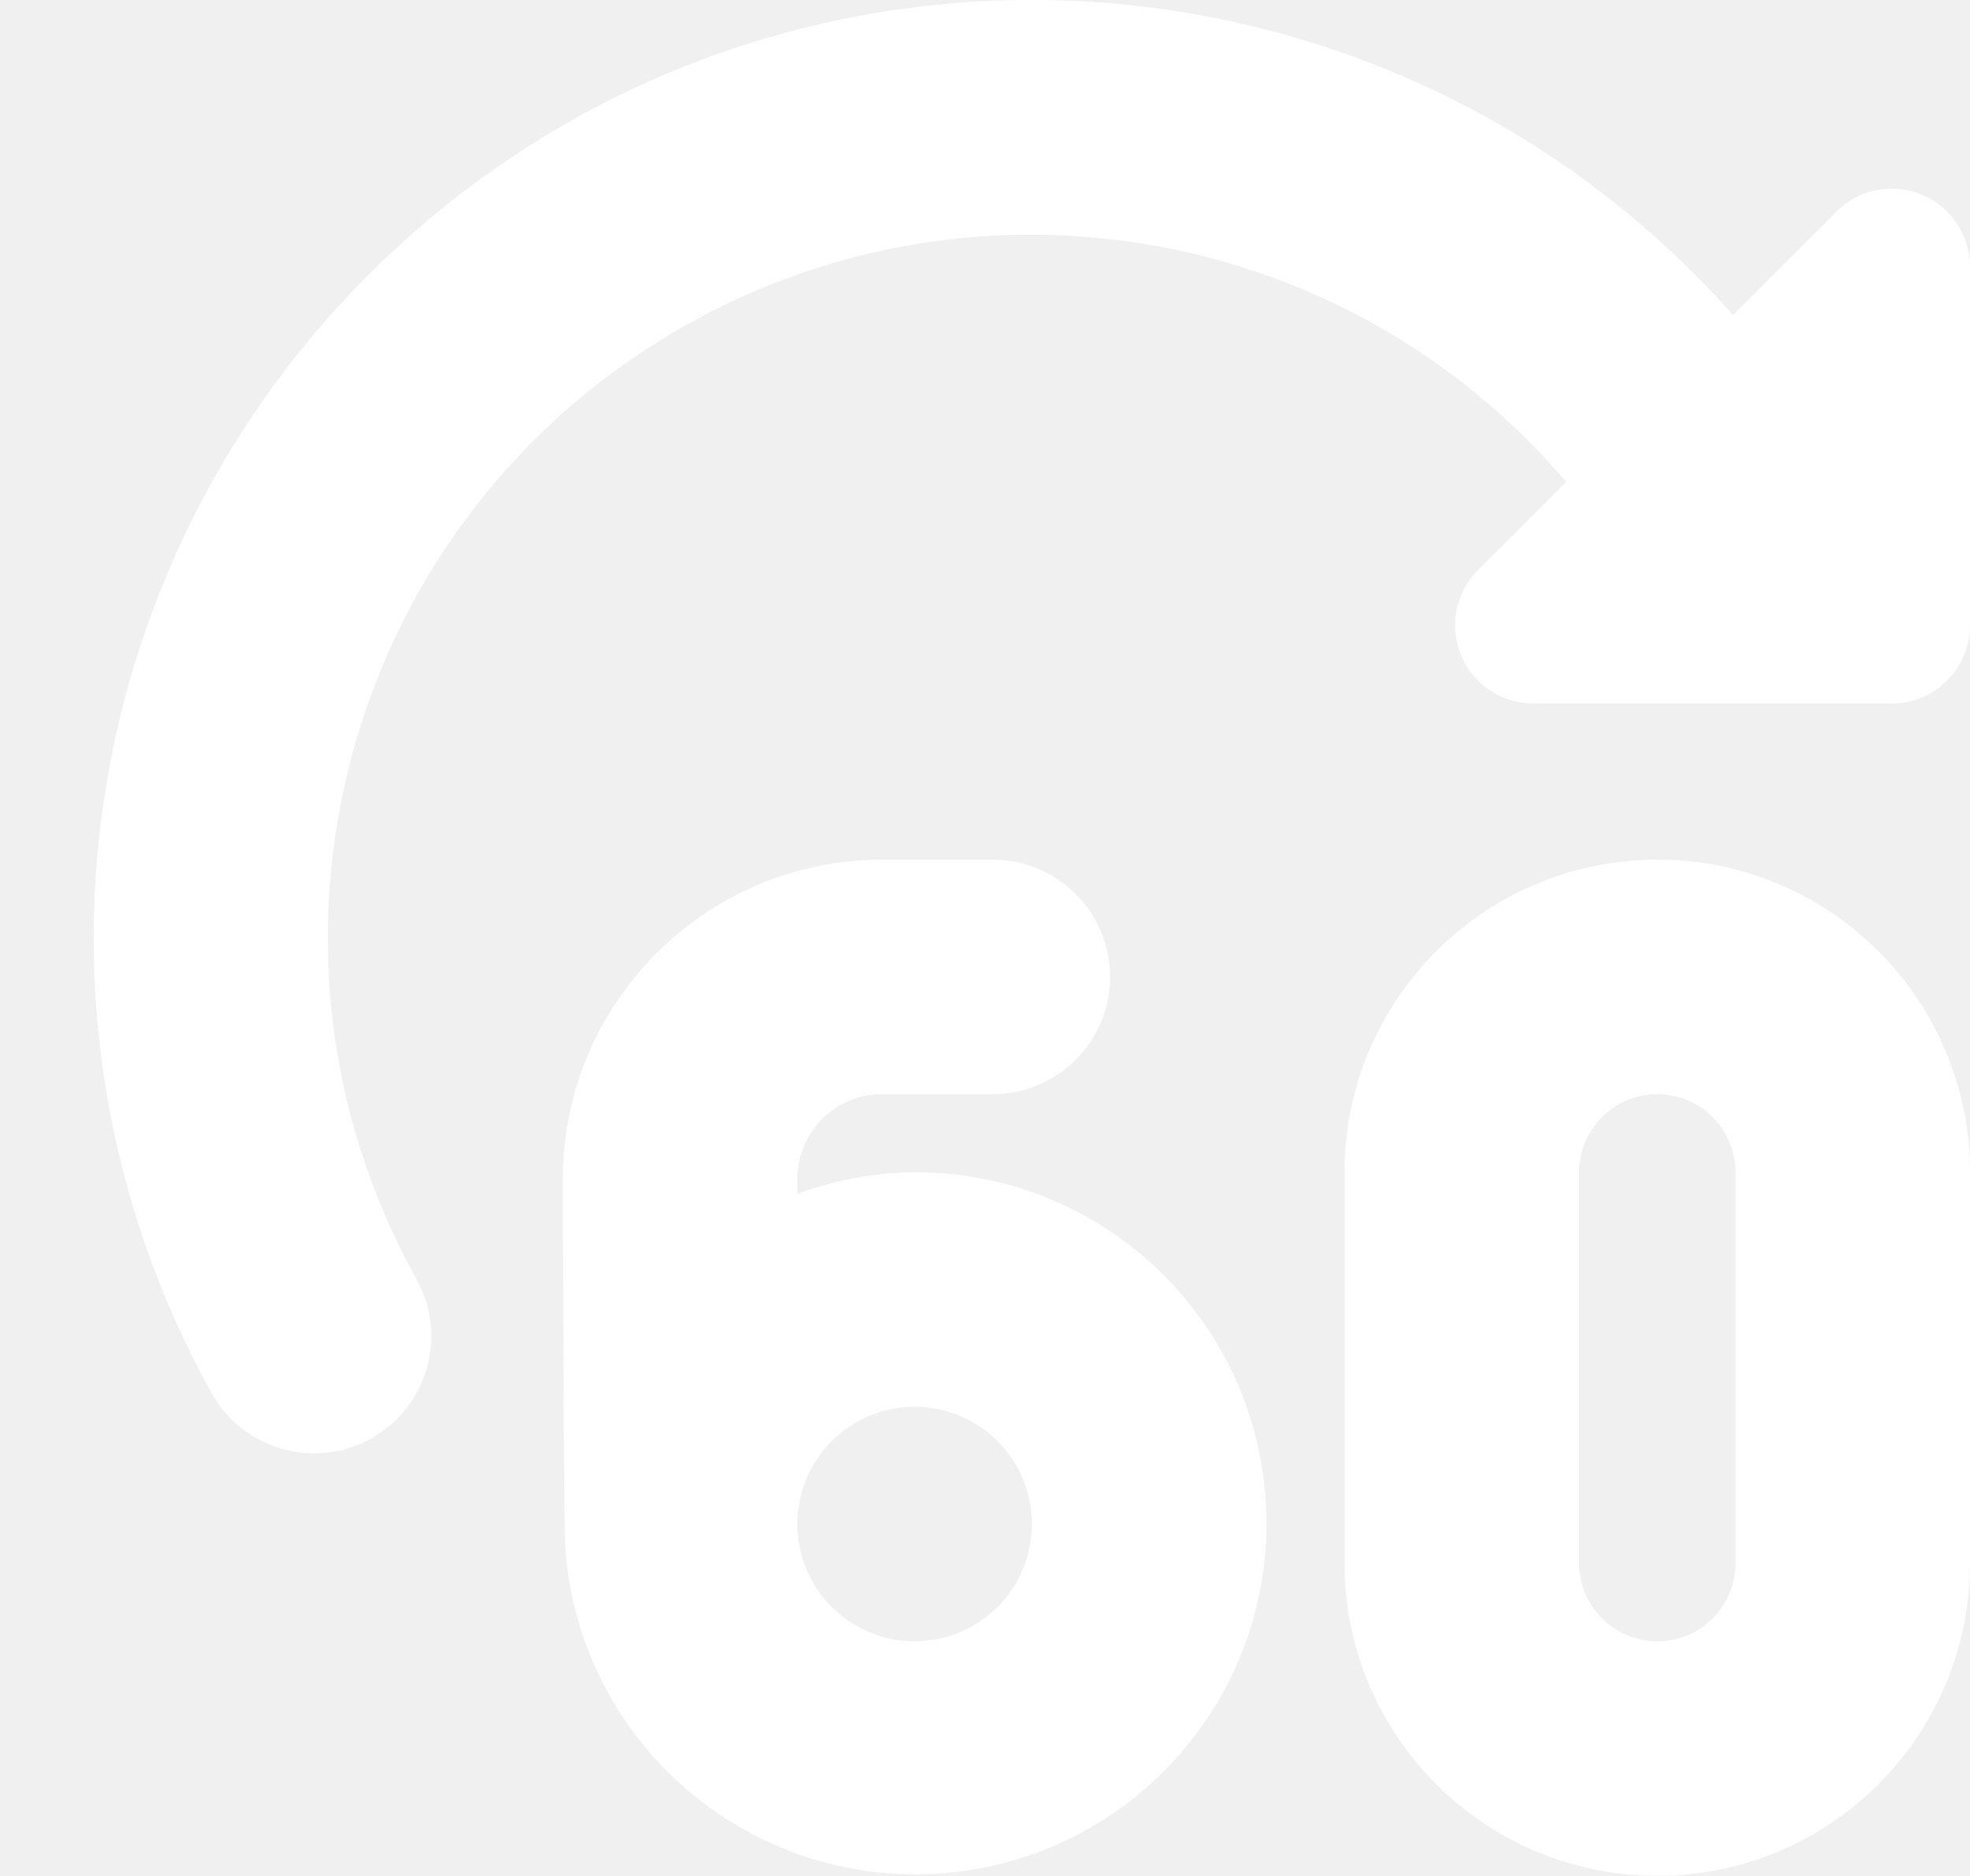
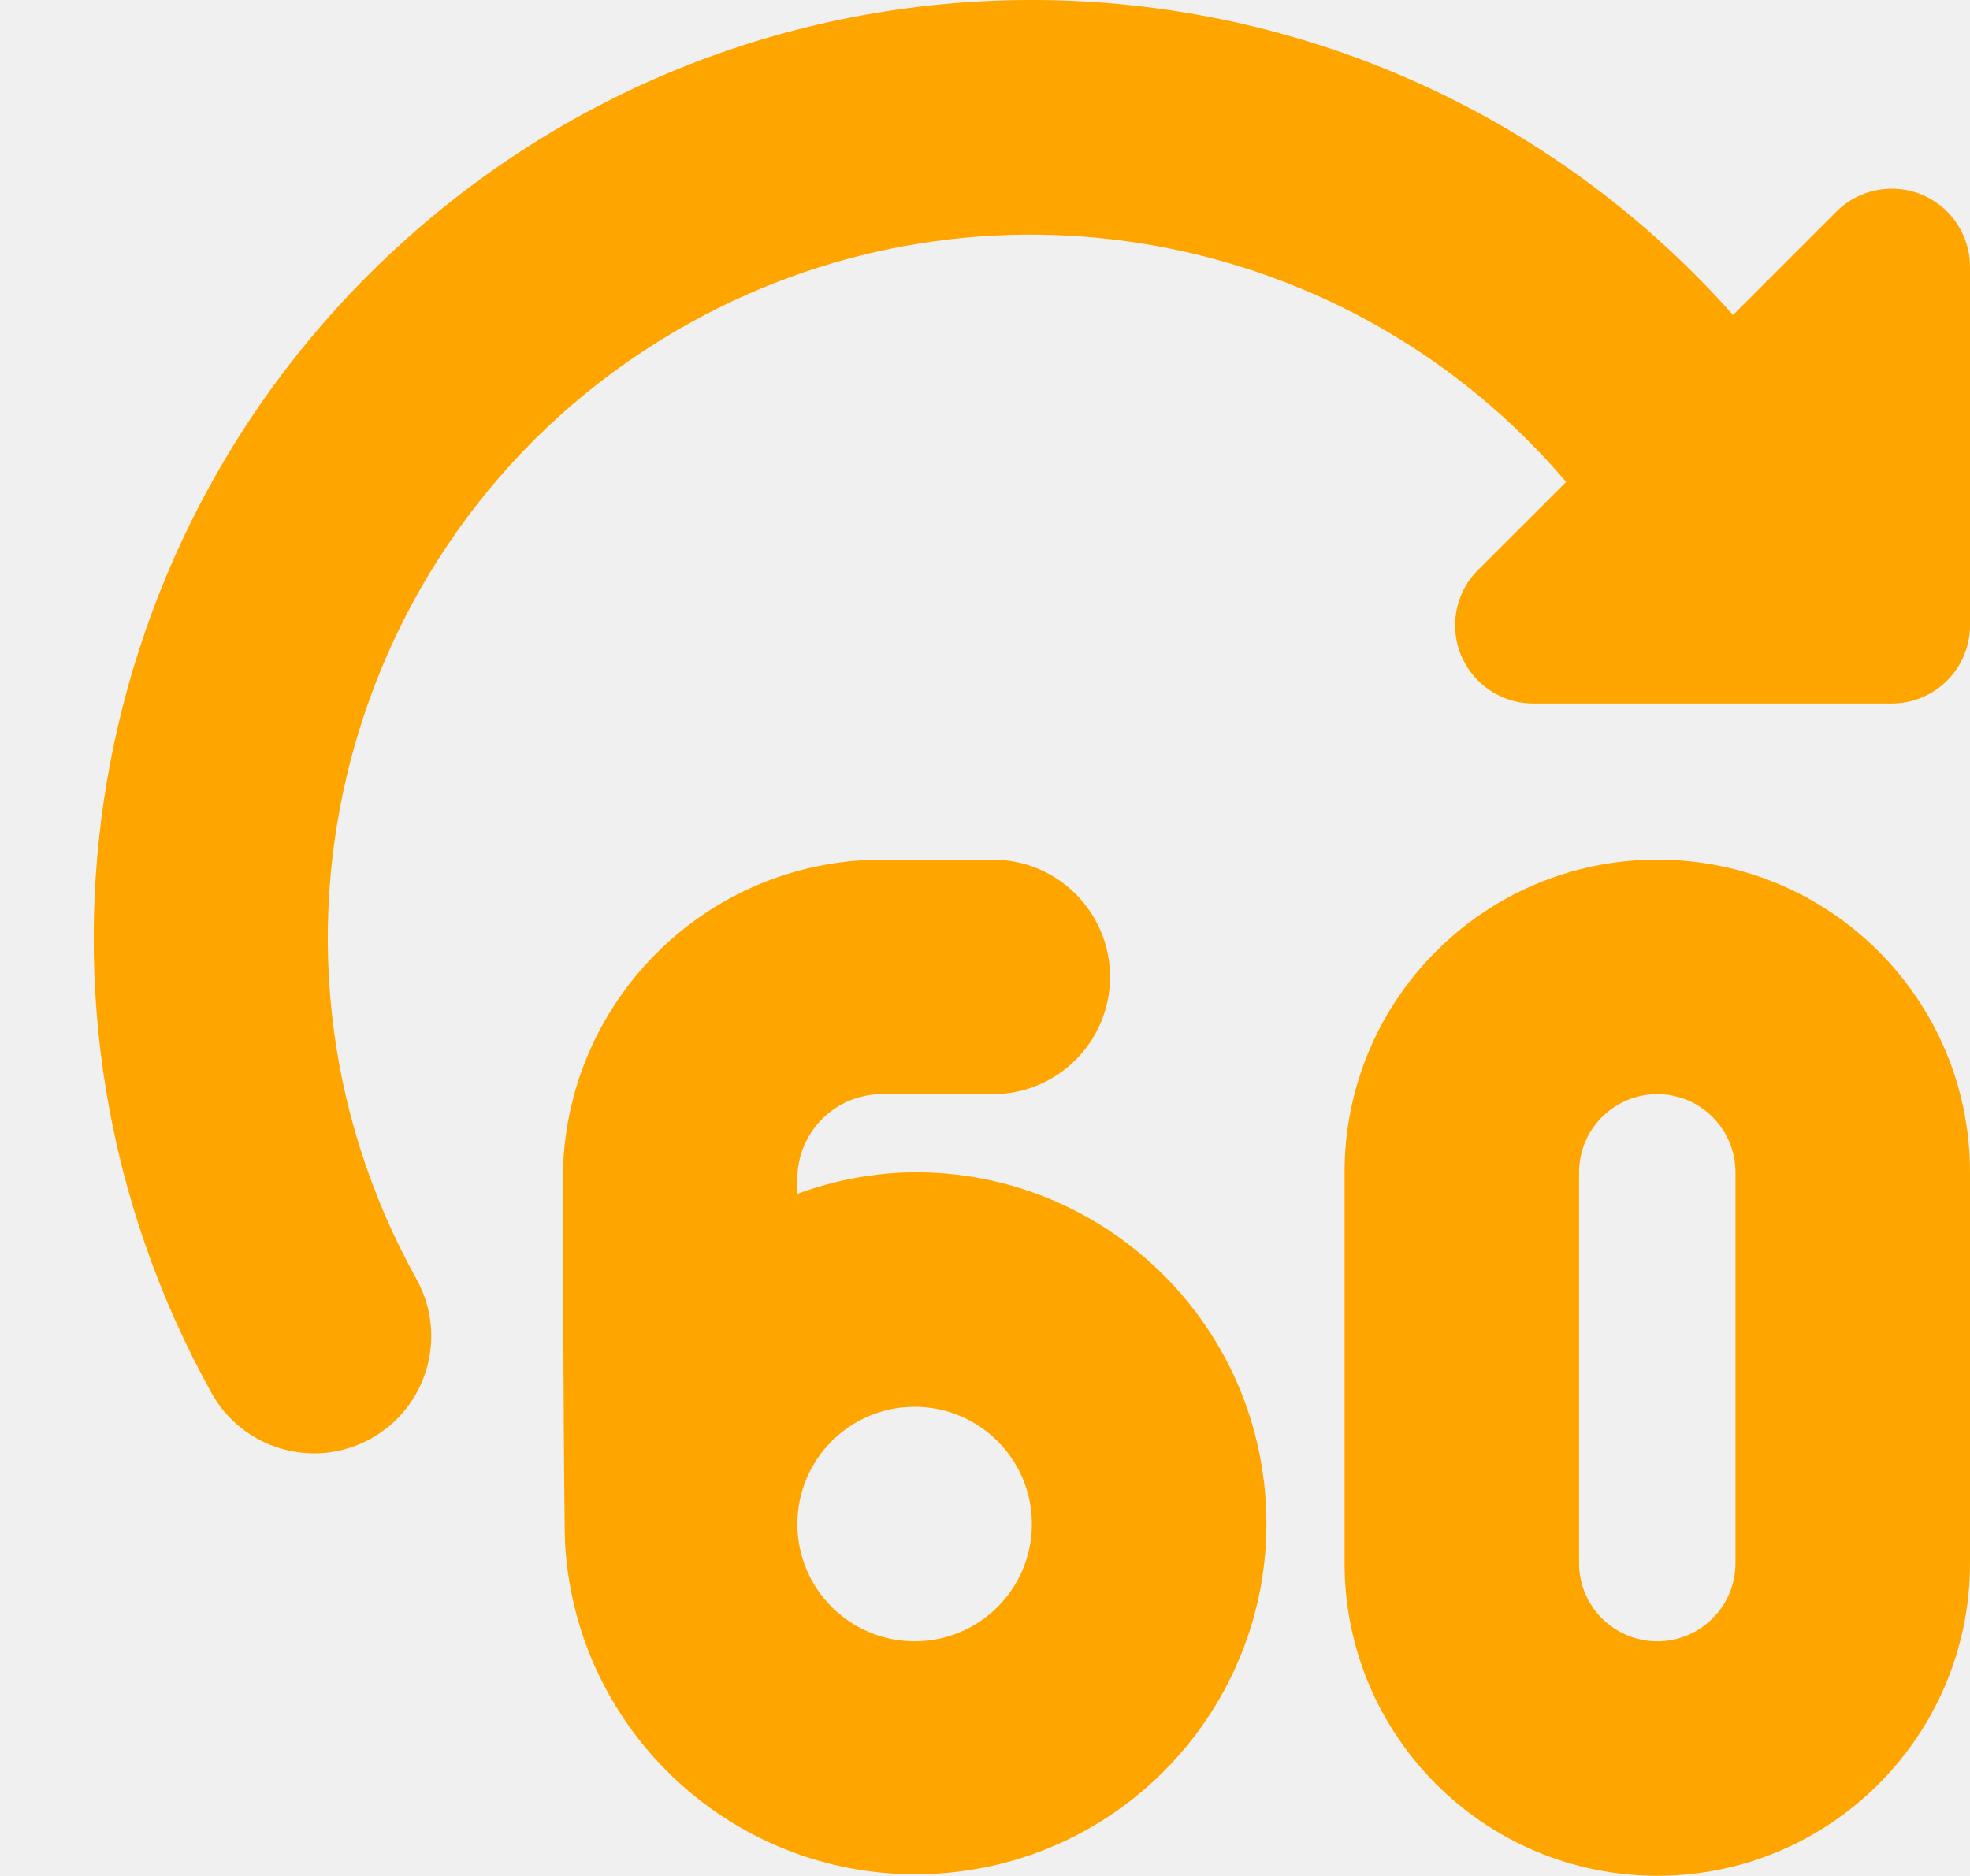
<svg xmlns="http://www.w3.org/2000/svg" width="21" height="20" viewBox="0 0 21 20" fill="none">
-   <path d="M17.667 9.165C15.826 9.165 14.333 10.657 14.333 12.498V16.665C14.333 18.506 15.826 19.998 17.667 19.998C19.508 19.998 21 18.506 21 16.665V12.498C21 10.657 19.508 9.165 17.667 9.165ZM18.5 16.665C18.5 17.125 18.127 17.498 17.667 17.498C17.206 17.498 16.833 17.125 16.833 16.665V12.498C16.833 12.038 17.206 11.665 17.667 11.665C18.127 11.665 18.5 12.038 18.5 12.498V16.665Z" fill="white" />
-   <path d="M9.75 12.498C9.323 12.502 8.9 12.58 8.5 12.728V12.568C8.5 12.069 8.904 11.665 9.402 11.665H10.583C11.274 11.665 11.833 11.105 11.833 10.415C11.833 9.725 11.274 9.165 10.583 9.165H9.402C7.524 9.167 6.002 10.689 6 12.568C6 12.568 6.009 16.416 6.026 16.498C6.169 18.56 7.955 20.115 10.017 19.973C12.079 19.83 13.634 18.043 13.491 15.982C13.355 14.017 11.72 12.494 9.75 12.498ZM9.75 17.498C9.06 17.498 8.5 16.939 8.5 16.248C8.5 15.558 9.06 14.998 9.75 14.998C10.44 14.998 11 15.558 11 16.248C11 16.939 10.44 17.498 9.75 17.498Z" fill="white" />
-   <path d="M19.577 2.255L18.474 3.358C14.806 -0.771 8.486 -1.144 4.357 2.525C0.86 5.632 -0.016 10.749 2.25 14.842C2.58 15.448 3.339 15.672 3.945 15.342C4.551 15.012 4.775 14.253 4.445 13.647C4.442 13.641 4.439 13.636 4.436 13.63C2.429 10.012 3.735 5.45 7.354 3.443C10.474 1.712 14.382 2.421 16.695 5.138L15.755 6.077C15.43 6.403 15.43 6.93 15.756 7.256C15.912 7.412 16.124 7.5 16.345 7.5H20.166C20.627 7.5 21 7.127 21 6.666V2.845C20.999 2.384 20.626 2.011 20.166 2.012C19.945 2.012 19.733 2.099 19.577 2.255Z" fill="white" />
+   <path d="M17.667 9.165C15.826 9.165 14.333 10.657 14.333 12.498V16.665C14.333 18.506 15.826 19.998 17.667 19.998C19.508 19.998 21 18.506 21 16.665V12.498C21 10.657 19.508 9.165 17.667 9.165ZM18.5 16.665C18.5 17.125 18.127 17.498 17.667 17.498C17.206 17.498 16.833 17.125 16.833 16.665V12.498C16.833 12.038 17.206 11.665 17.667 11.665C18.127 11.665 18.5 12.038 18.5 12.498V16.665Z" fill="#FFA500" />
+   <path d="M9.75 12.498C9.323 12.502 8.9 12.58 8.5 12.728V12.568C8.5 12.069 8.904 11.665 9.402 11.665H10.583C11.274 11.665 11.833 11.105 11.833 10.415C11.833 9.725 11.274 9.165 10.583 9.165H9.402C7.524 9.167 6.002 10.689 6 12.568C6 12.568 6.009 16.416 6.026 16.498C6.169 18.56 7.955 20.115 10.017 19.973C12.079 19.83 13.634 18.043 13.491 15.982C13.355 14.017 11.72 12.494 9.75 12.498ZM9.75 17.498C9.06 17.498 8.5 16.939 8.5 16.248C8.5 15.558 9.06 14.998 9.75 14.998C10.44 14.998 11 15.558 11 16.248C11 16.939 10.44 17.498 9.75 17.498Z" fill="#FFA500" />
+   <path d="M19.577 2.255L18.474 3.358C14.806 -0.771 8.486 -1.144 4.357 2.525C0.86 5.632 -0.016 10.749 2.25 14.842C2.58 15.448 3.339 15.672 3.945 15.342C4.551 15.012 4.775 14.253 4.445 13.647C4.442 13.641 4.439 13.636 4.436 13.63C2.429 10.012 3.735 5.45 7.354 3.443C10.474 1.712 14.382 2.421 16.695 5.138L15.755 6.077C15.43 6.403 15.43 6.93 15.756 7.256C15.912 7.412 16.124 7.5 16.345 7.5H20.166C20.627 7.5 21 7.127 21 6.666V2.845C20.999 2.384 20.626 2.011 20.166 2.012C19.945 2.012 19.733 2.099 19.577 2.255Z" fill="#FFA500" />
</svg>
